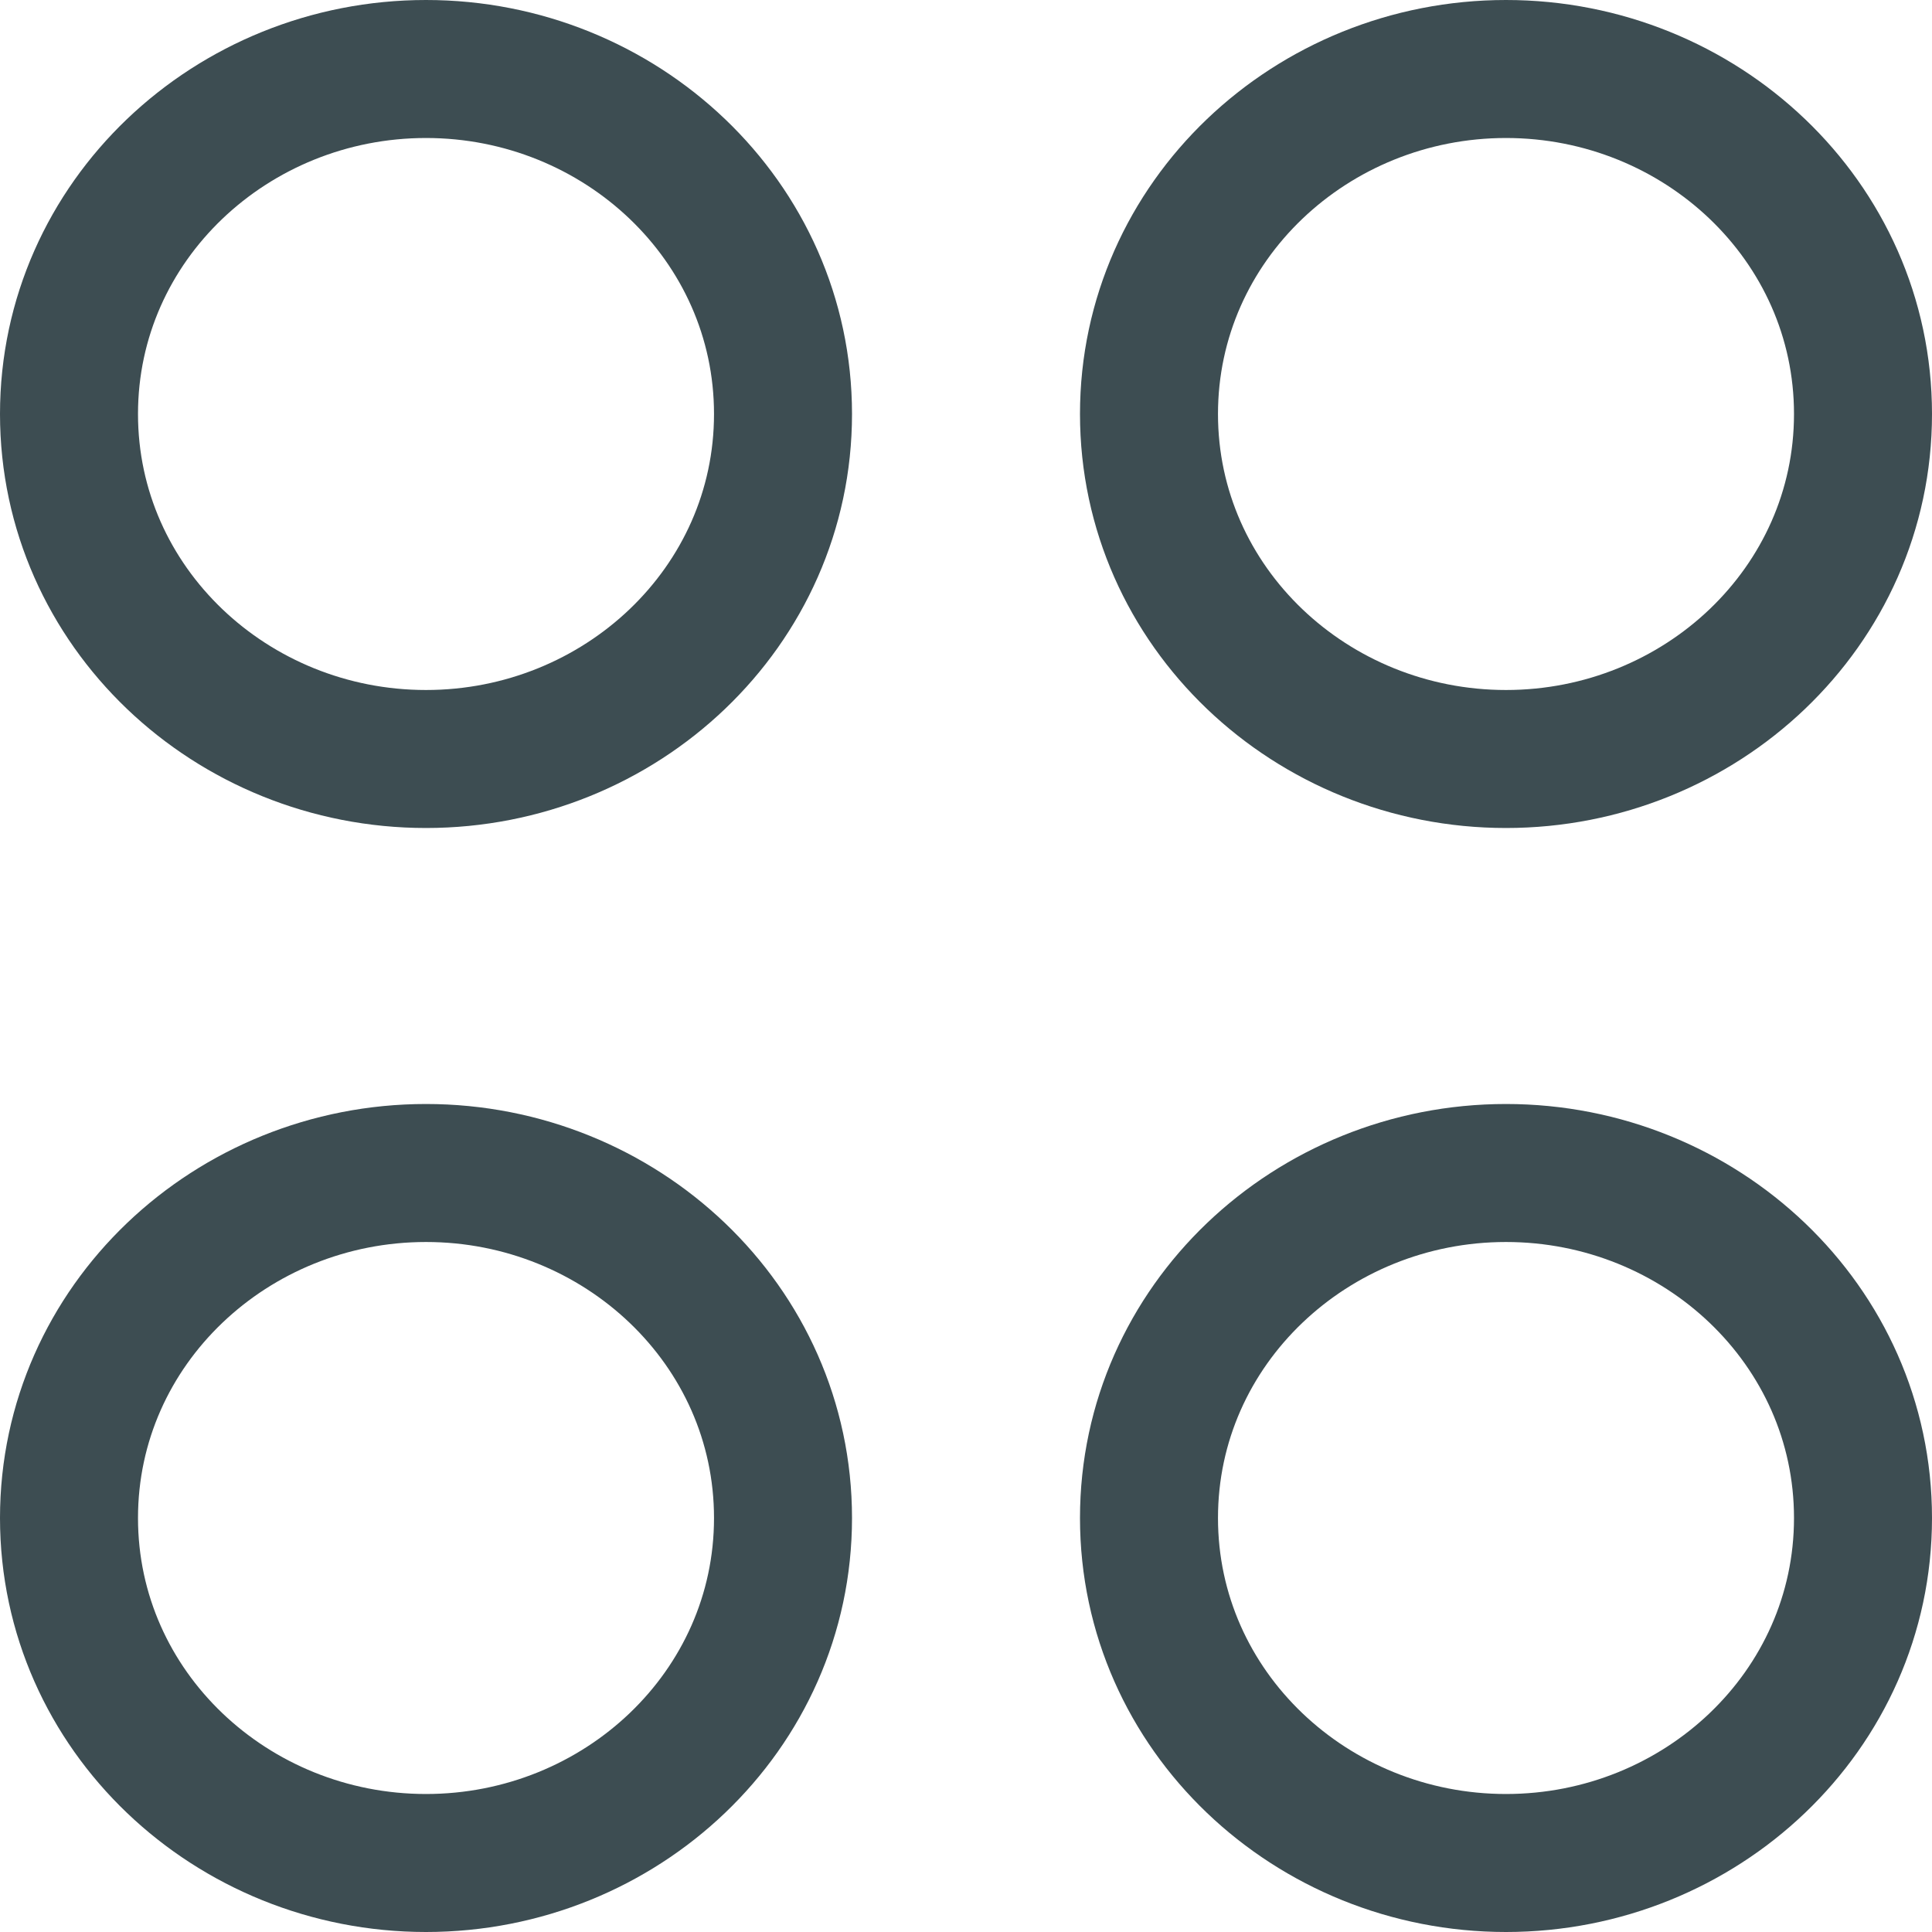
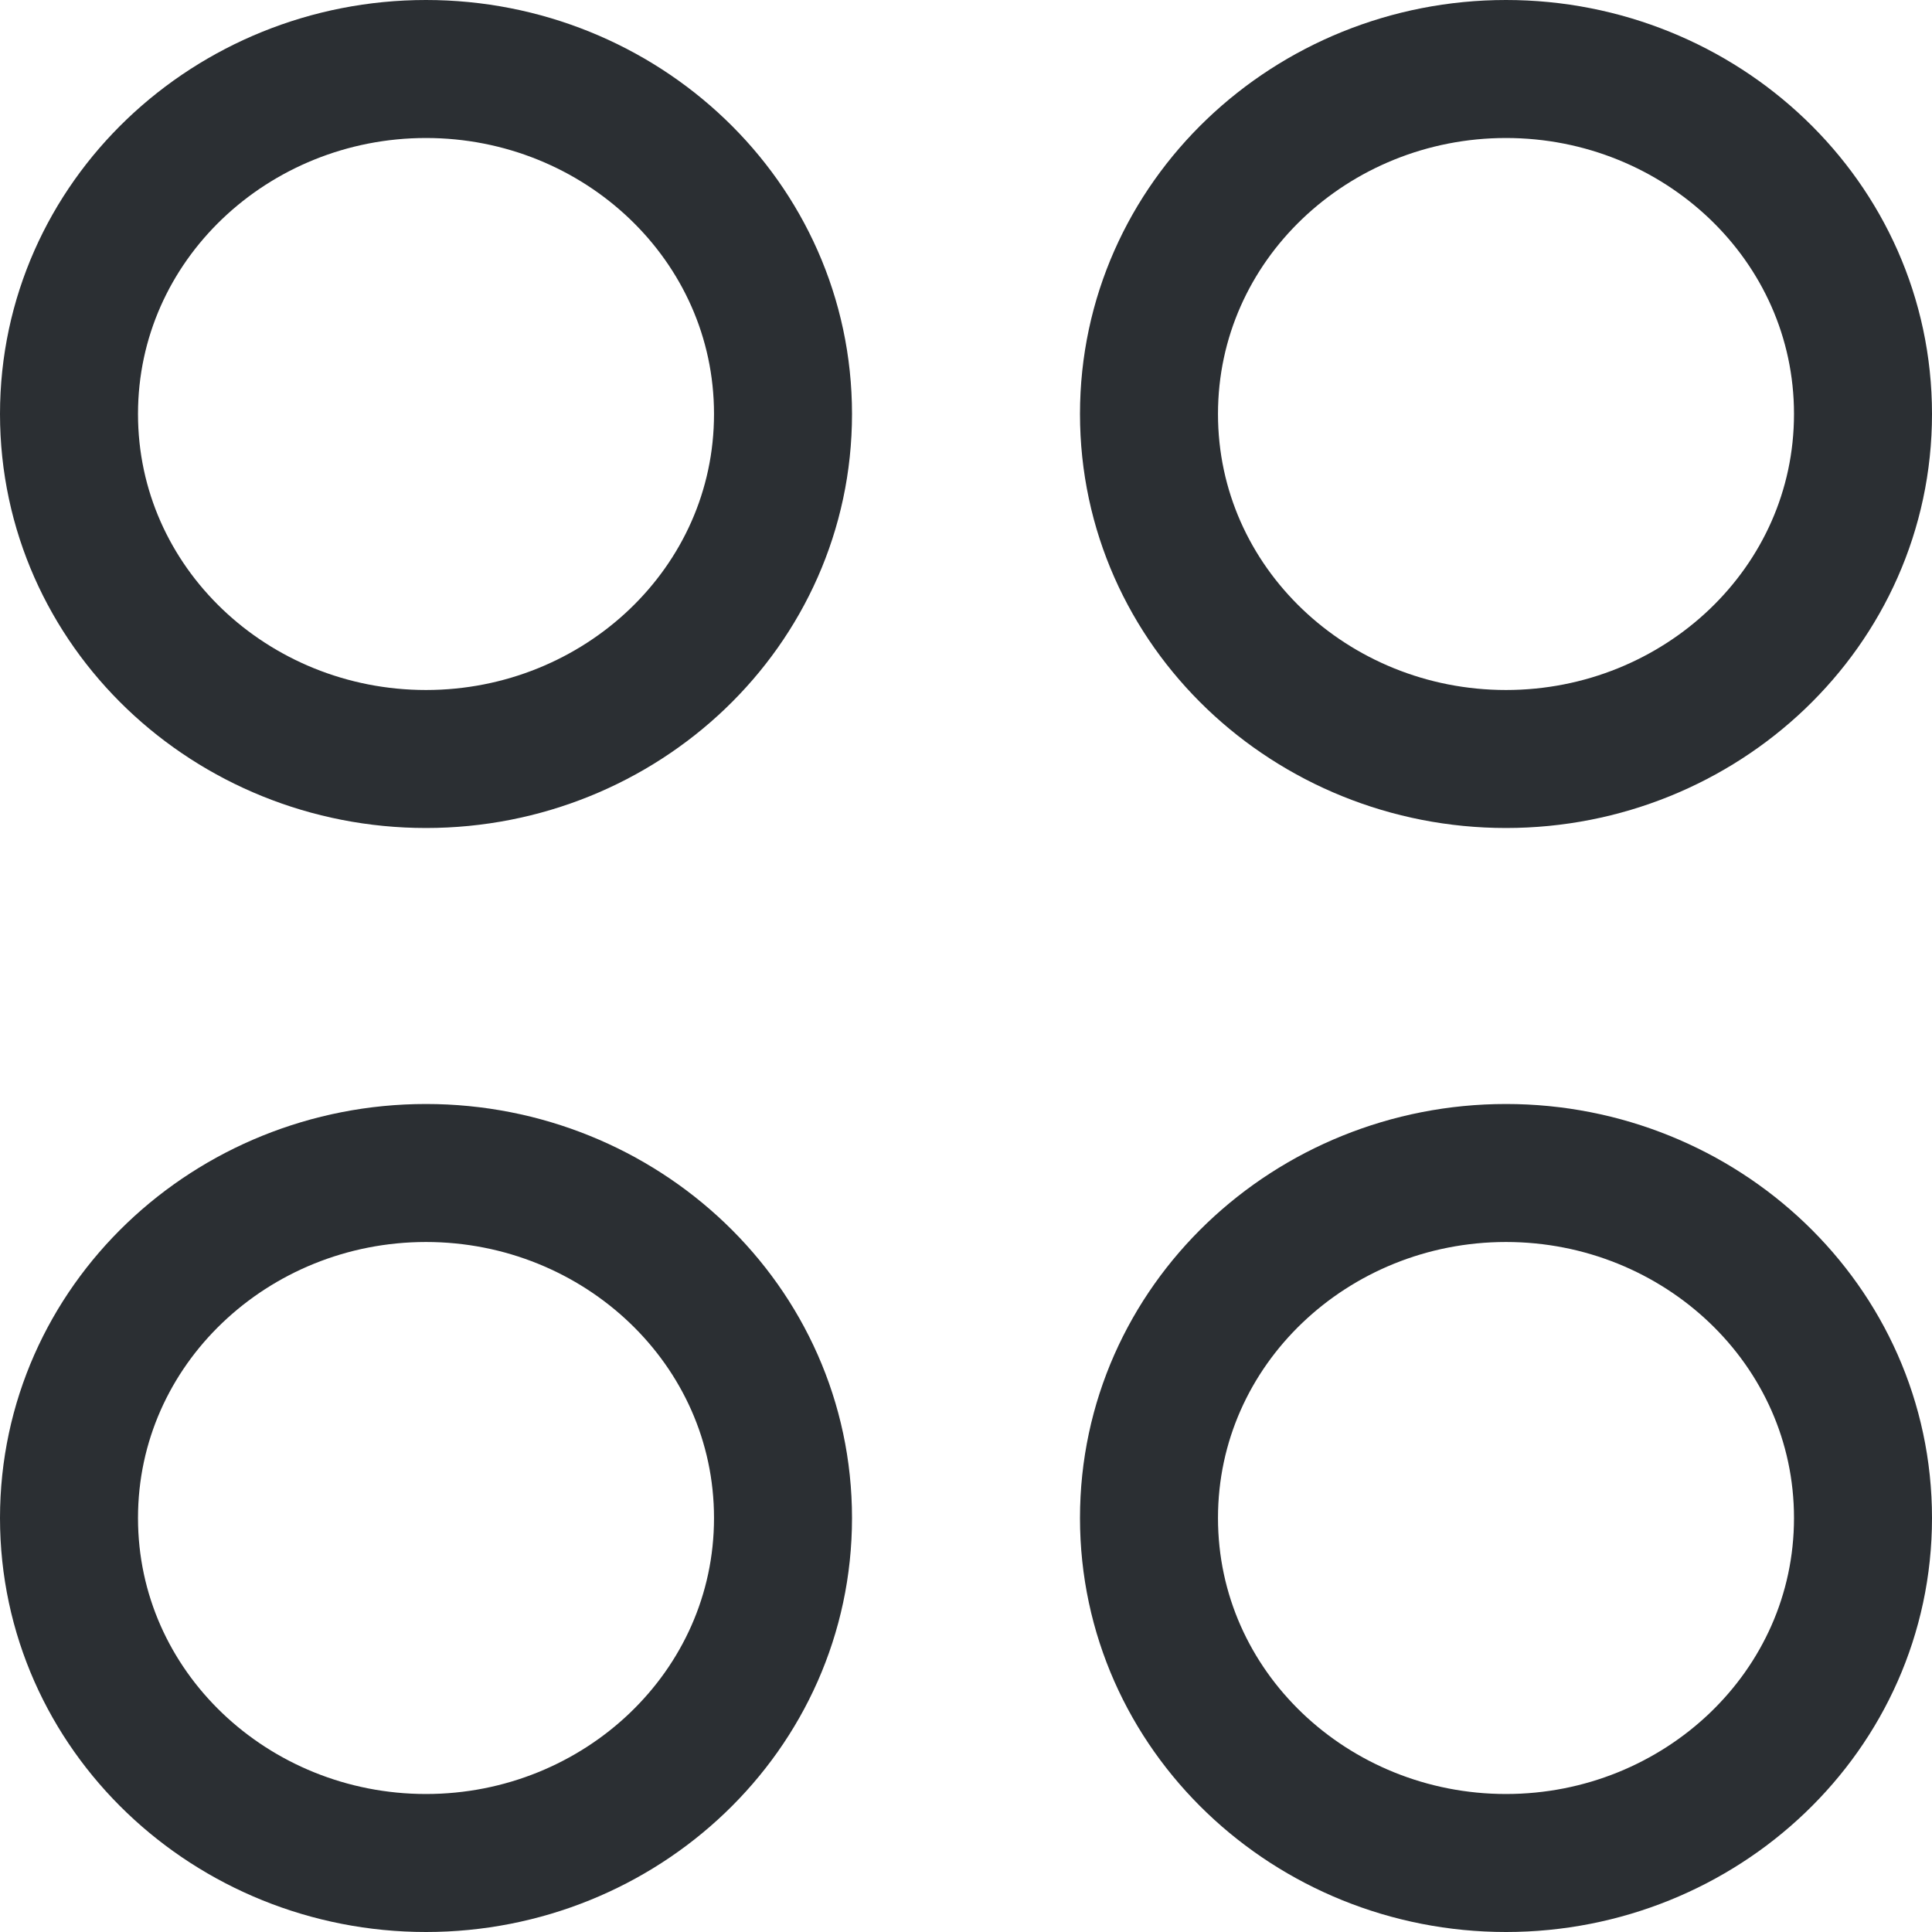
<svg xmlns="http://www.w3.org/2000/svg" width="28" height="28" viewBox="0 0 28 28" fill="none">
-   <path d="M6.174 11C8.991 11 11.348 8.801 11.348 6C11.348 3.199 8.991 1 6.174 1C3.357 1 1 3.199 1 6C1 8.801 3.357 11 6.174 11Z" stroke="#3D4D52" stroke-width="2" />
-   <path d="M6.174 27C8.991 27 11.348 24.801 11.348 22C11.348 19.199 8.991 17 6.174 17C3.357 17 1 19.199 1 22C1 24.801 3.357 27 6.174 27Z" stroke="#3D4D52" stroke-width="2" />
-   <path d="M21.826 11C24.643 11 27 8.801 27 6C27 3.199 24.643 1 21.826 1C19.009 1 16.652 3.199 16.652 6C16.652 8.801 19.009 11 21.826 11Z" stroke="#3D4D52" stroke-width="2" />
-   <path d="M21.826 27C24.643 27 27 24.801 27 22C27 19.199 24.643 17 21.826 17C19.009 17 16.652 19.199 16.652 22C16.652 24.801 19.009 27 21.826 27Z" stroke="#3D4D52" stroke-width="2" />
+   <path d="M6.174 11C8.991 11 11.348 8.801 11.348 6C11.348 3.199 8.991 1 6.174 1C3.357 1 1 3.199 1 6C1 8.801 3.357 11 6.174 11Z" stroke="#2B2F33" stroke-width="2" />
+   <path d="M6.174 27C8.991 27 11.348 24.801 11.348 22C11.348 19.199 8.991 17 6.174 17C3.357 17 1 19.199 1 22C1 24.801 3.357 27 6.174 27Z" stroke="#2B2F33" stroke-width="2" />
+   <path d="M21.826 11C24.643 11 27 8.801 27 6C27 3.199 24.643 1 21.826 1C19.009 1 16.652 3.199 16.652 6C16.652 8.801 19.009 11 21.826 11Z" stroke="#2B2F33" stroke-width="2" />
+   <path d="M21.826 27C24.643 27 27 24.801 27 22C27 19.199 24.643 17 21.826 17C19.009 17 16.652 19.199 16.652 22C16.652 24.801 19.009 27 21.826 27Z" stroke="#2B2F33" stroke-width="2" />
</svg>
